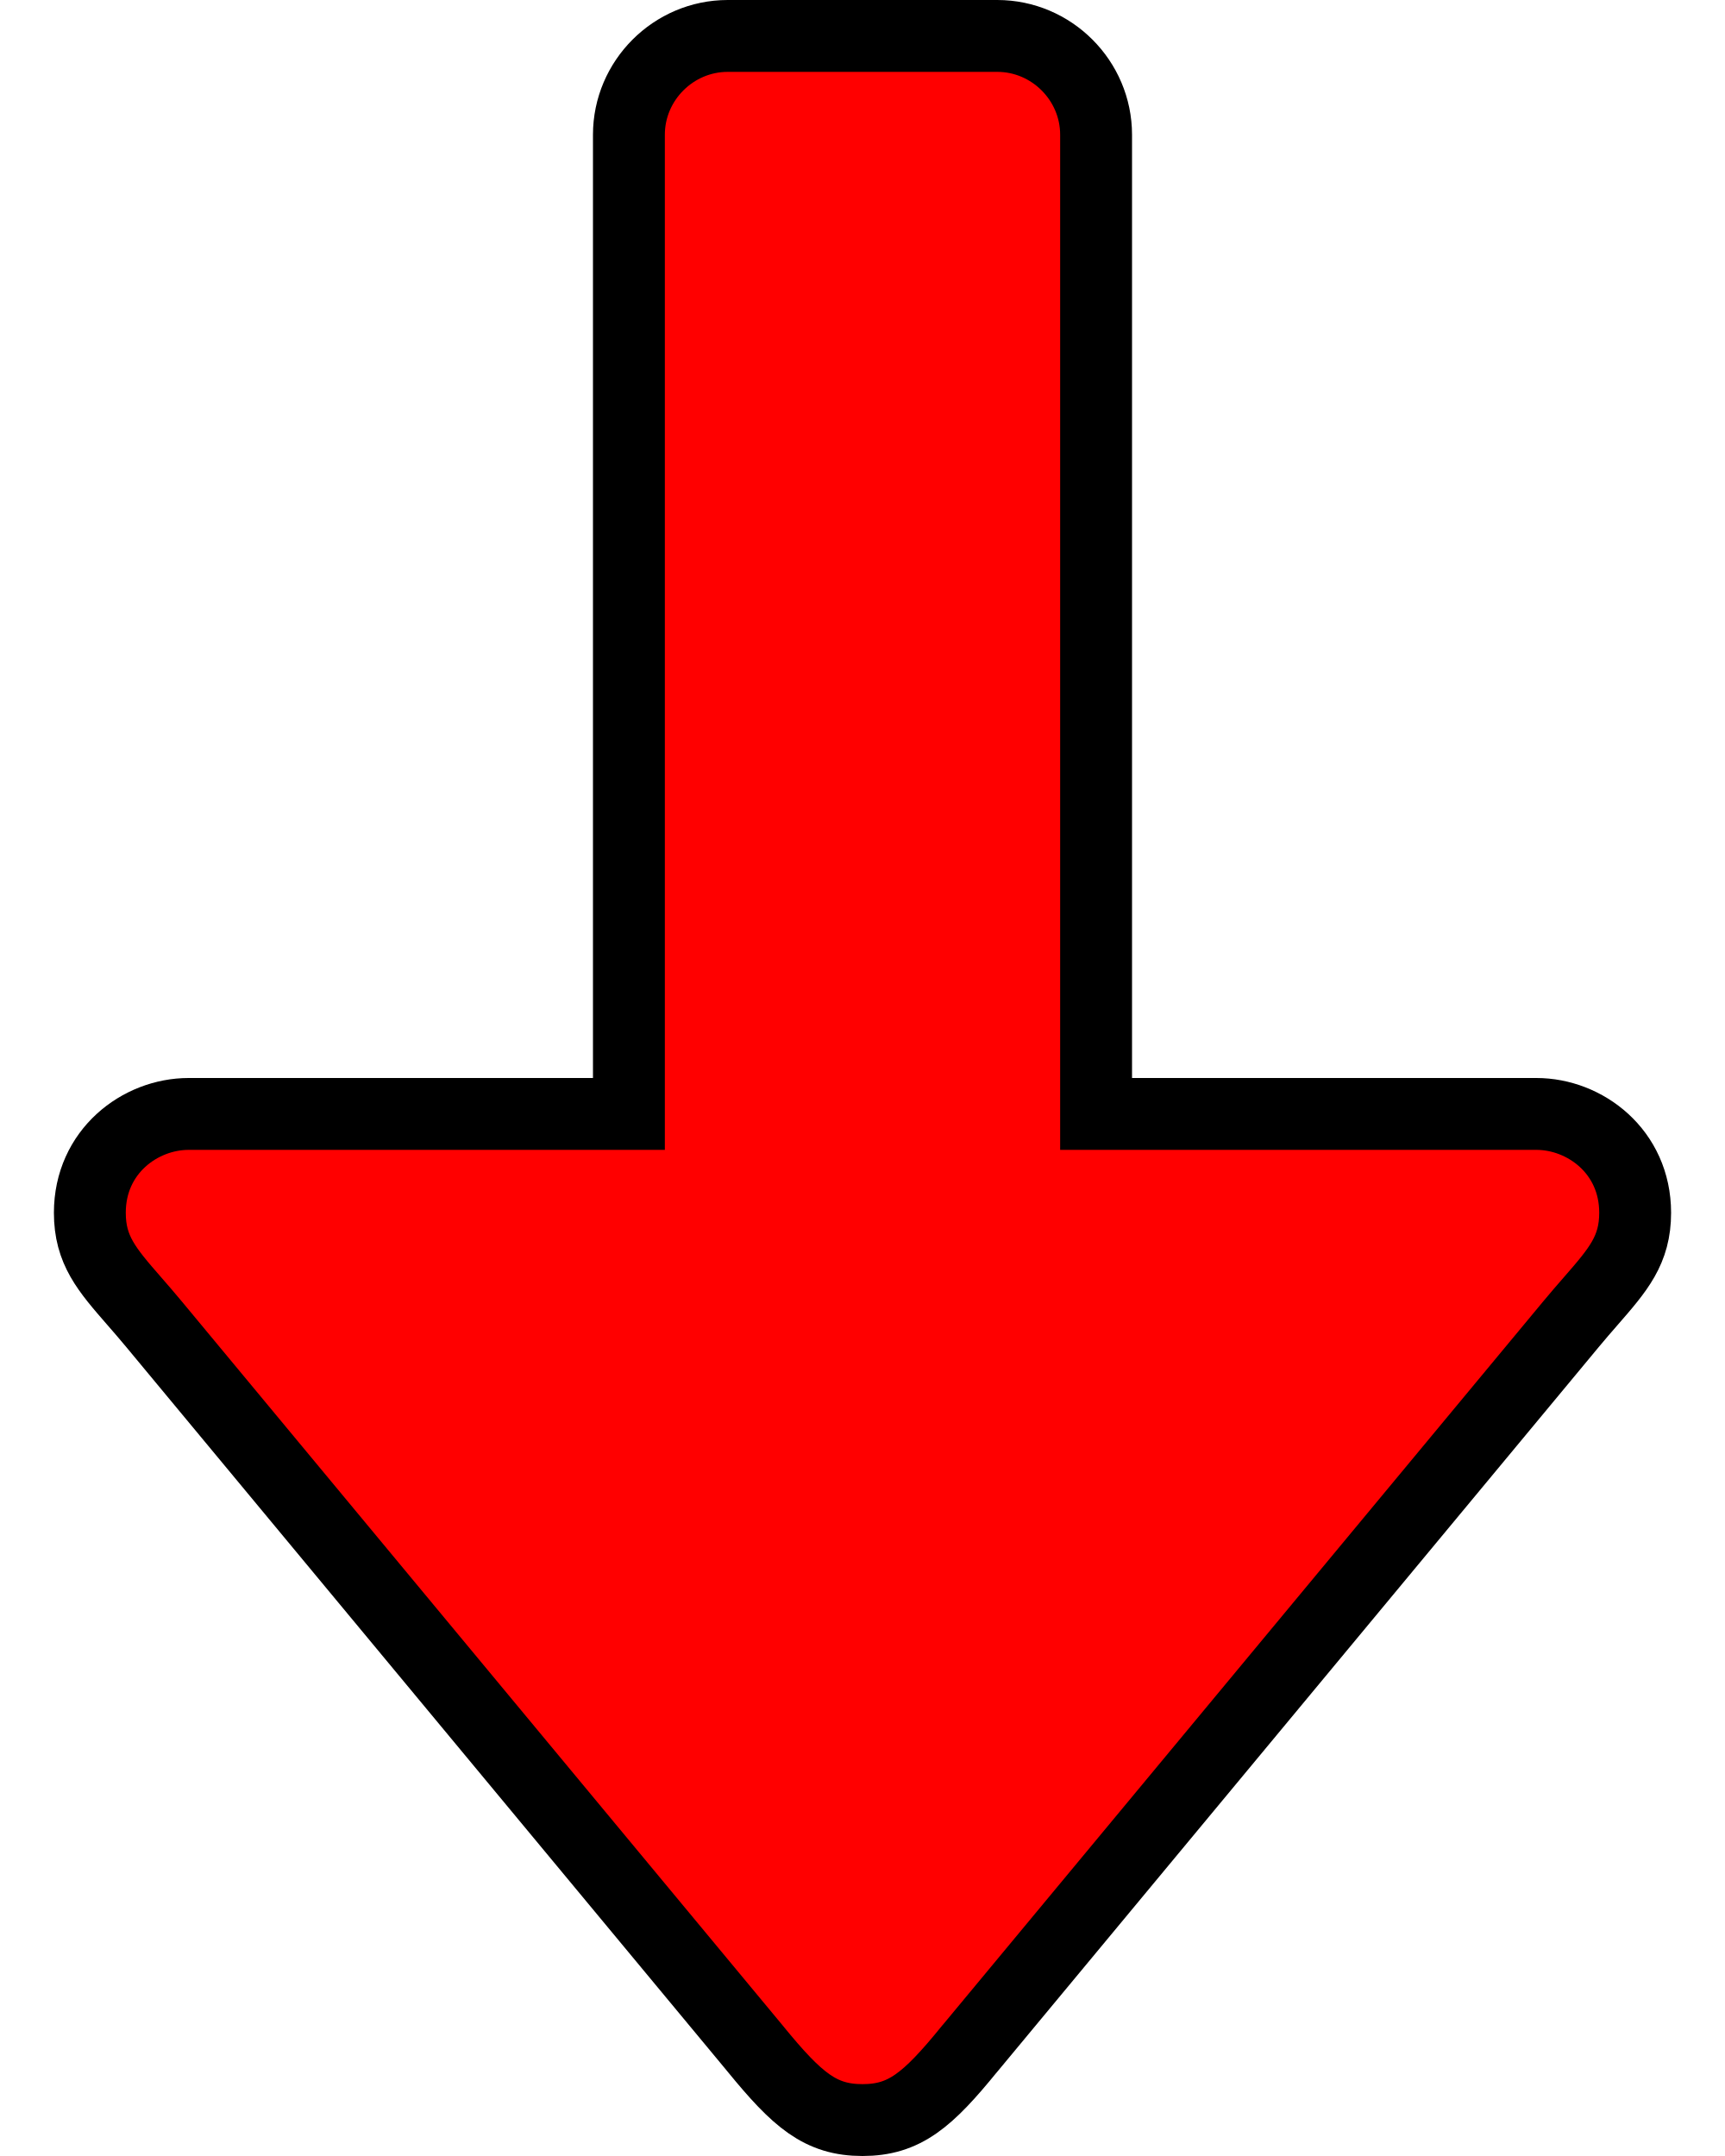
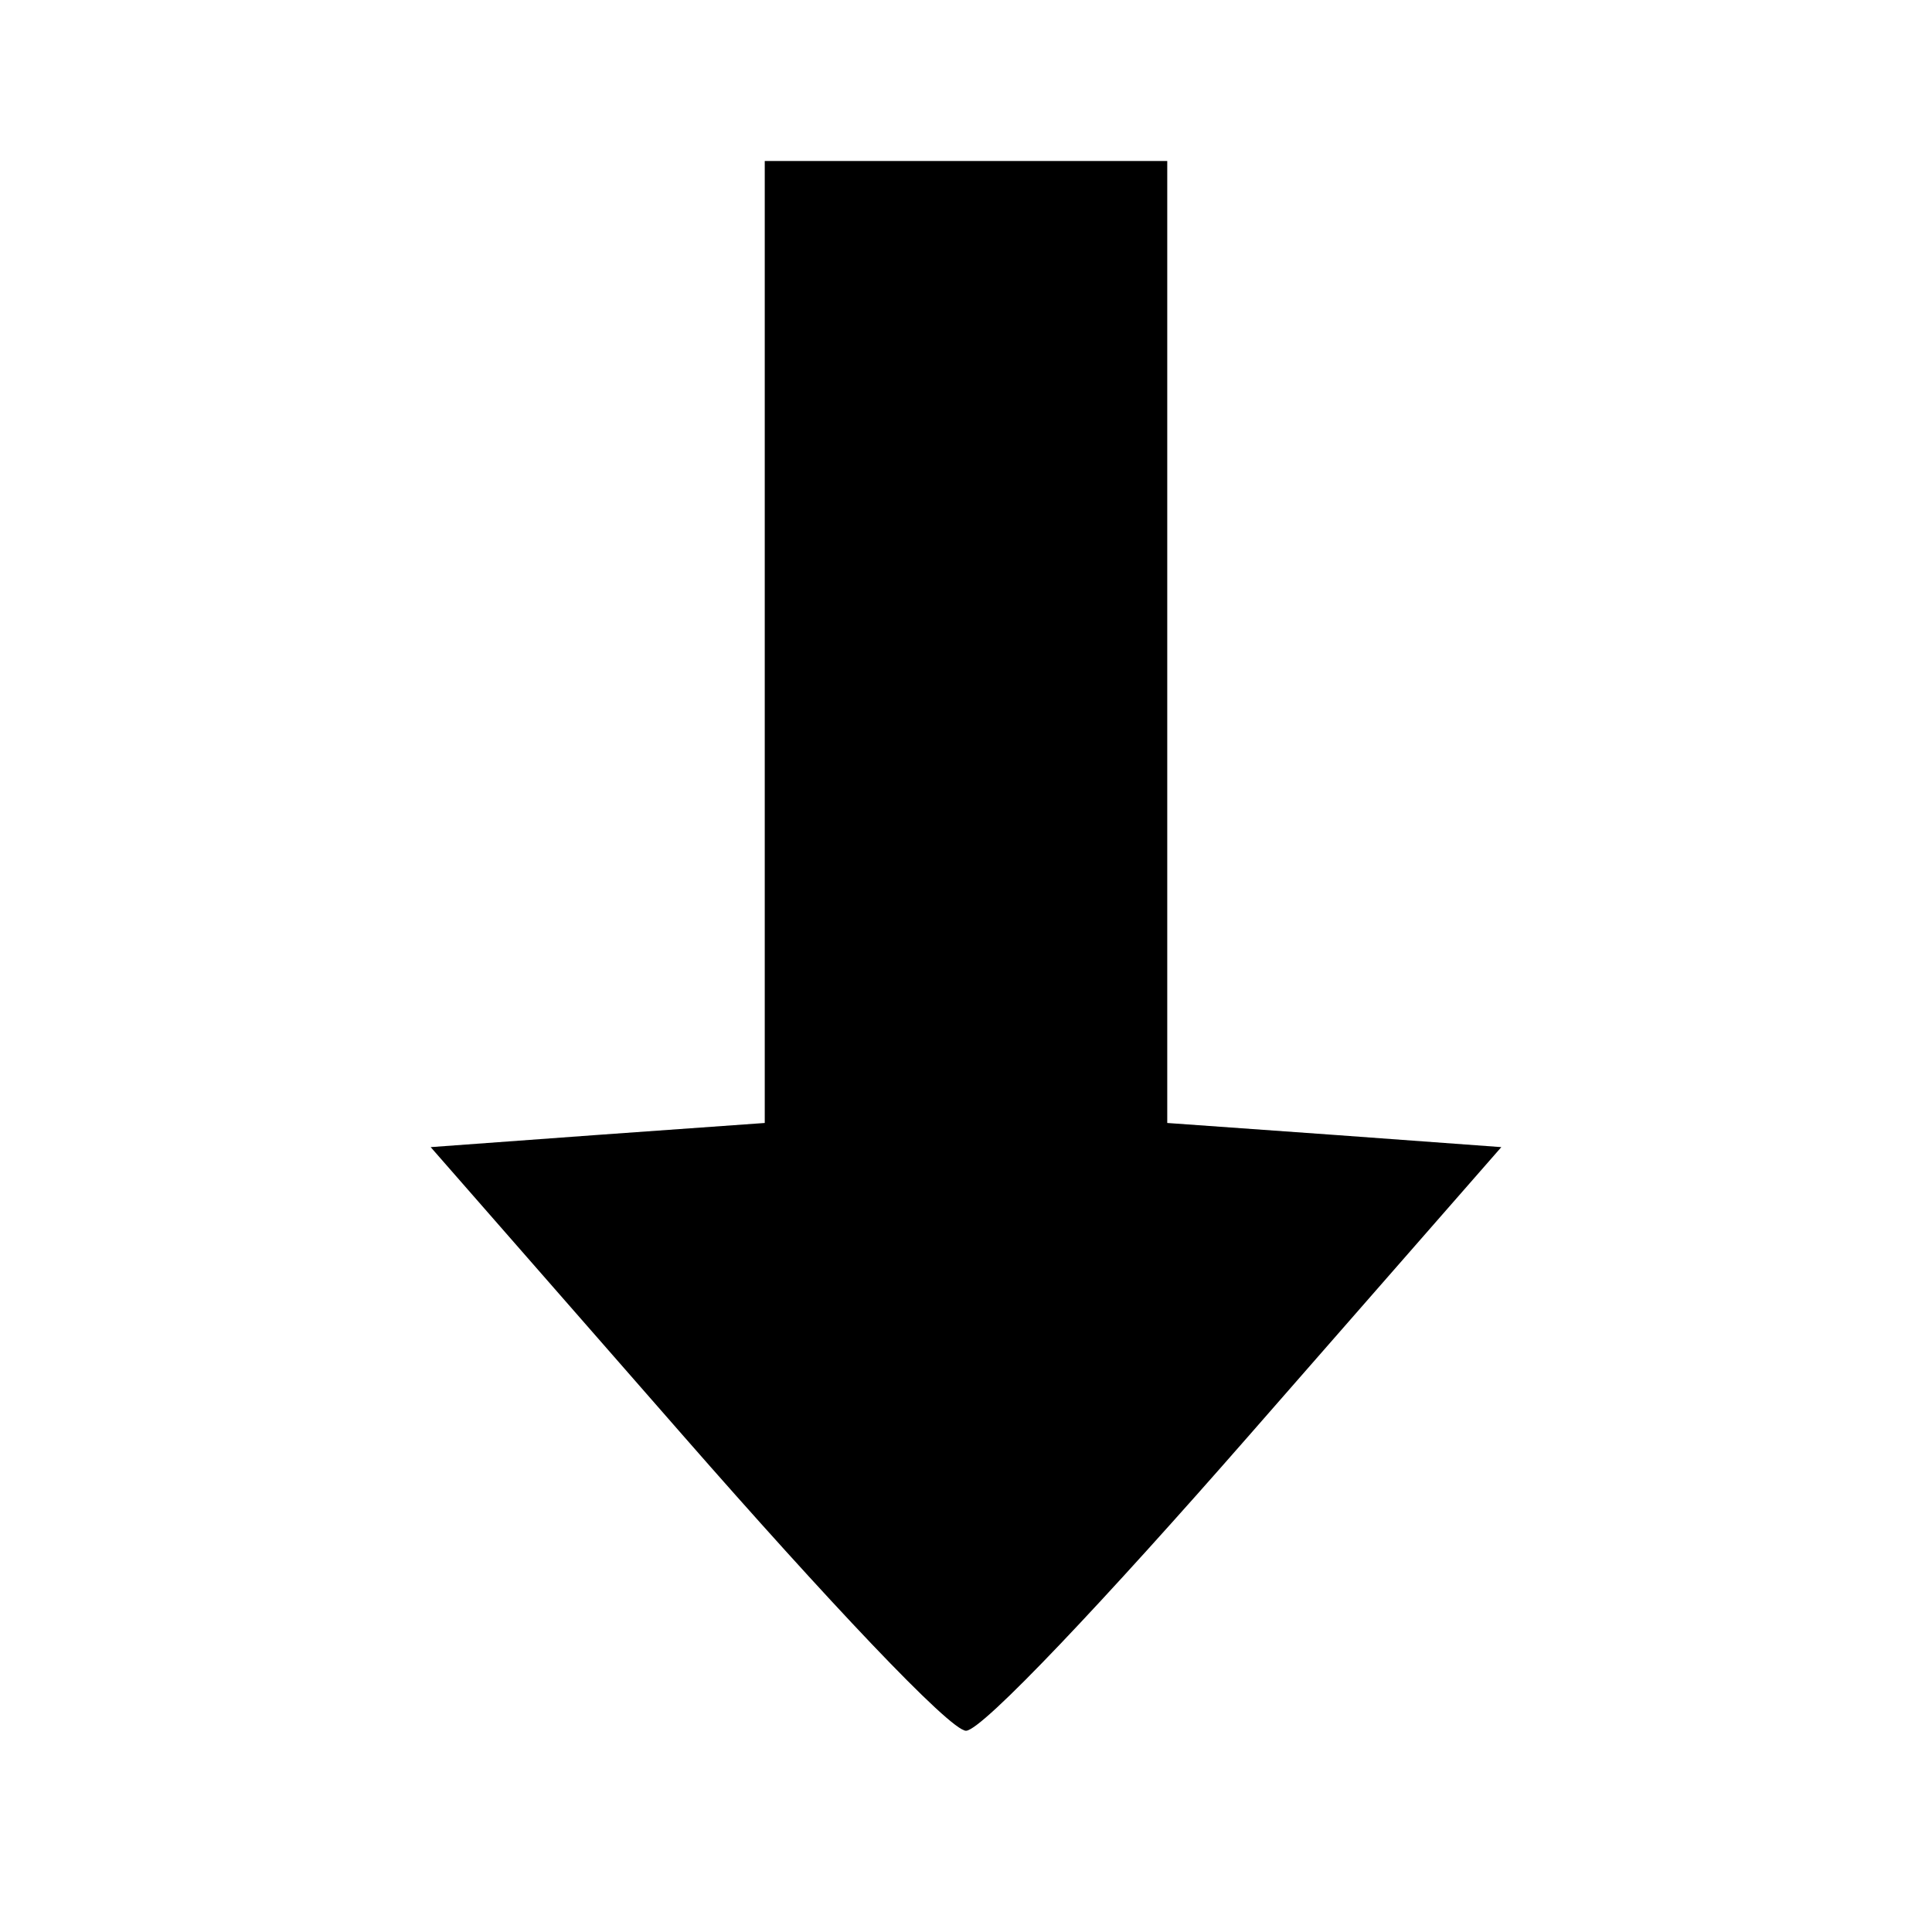
- <svg xmlns="http://www.w3.org/2000/svg" width="24" height="30" viewBox="0 0 24 30" fill="none">
-   <path d="M8.25 15.5H8.75V15V1.875C8.75 1.12 9.37 0.5 10.125 0.5H13.875C14.63 0.5 15.25 1.12 15.25 1.875V15V15.5H15.75H21.375C22.053 15.5 22.75 16.024 22.75 16.875C22.75 17.395 22.515 17.665 22.13 18.107C22.045 18.205 21.952 18.311 21.853 18.431C21.853 18.431 21.853 18.431 21.853 18.431L13.49 28.509L13.49 28.509L13.487 28.512C12.907 29.225 12.584 29.5 12 29.5C11.416 29.5 11.095 29.225 10.512 28.512L10.512 28.512L10.51 28.509L2.147 18.431C2.147 18.431 2.147 18.431 2.147 18.431C2.048 18.311 1.955 18.205 1.87 18.107C1.485 17.665 1.25 17.395 1.25 16.875C1.25 16.024 1.947 15.5 2.625 15.5H8.25Z" fill="#FF0000" stroke="black" />
+ <svg xmlns="http://www.w3.org/2000/svg" version="1.0" width="48pt" height="48pt" viewBox="0 0 48 48" preserveAspectRatio="xMidYMid meet">
+   <g transform="translate(0,48) scale(0.1,-0.1)" fill="#000000" stroke="none">
+     <path d="M190 321 l0 -120 -42 -3 -41 -3 63 -72 c35 -40 66 -73 70 -73 4 0 35 33 70 73 l63 72 -41 3 -42 3 0 120 0 119 -50 0 -50 0 0 -119z" />
+   </g>
</svg>
